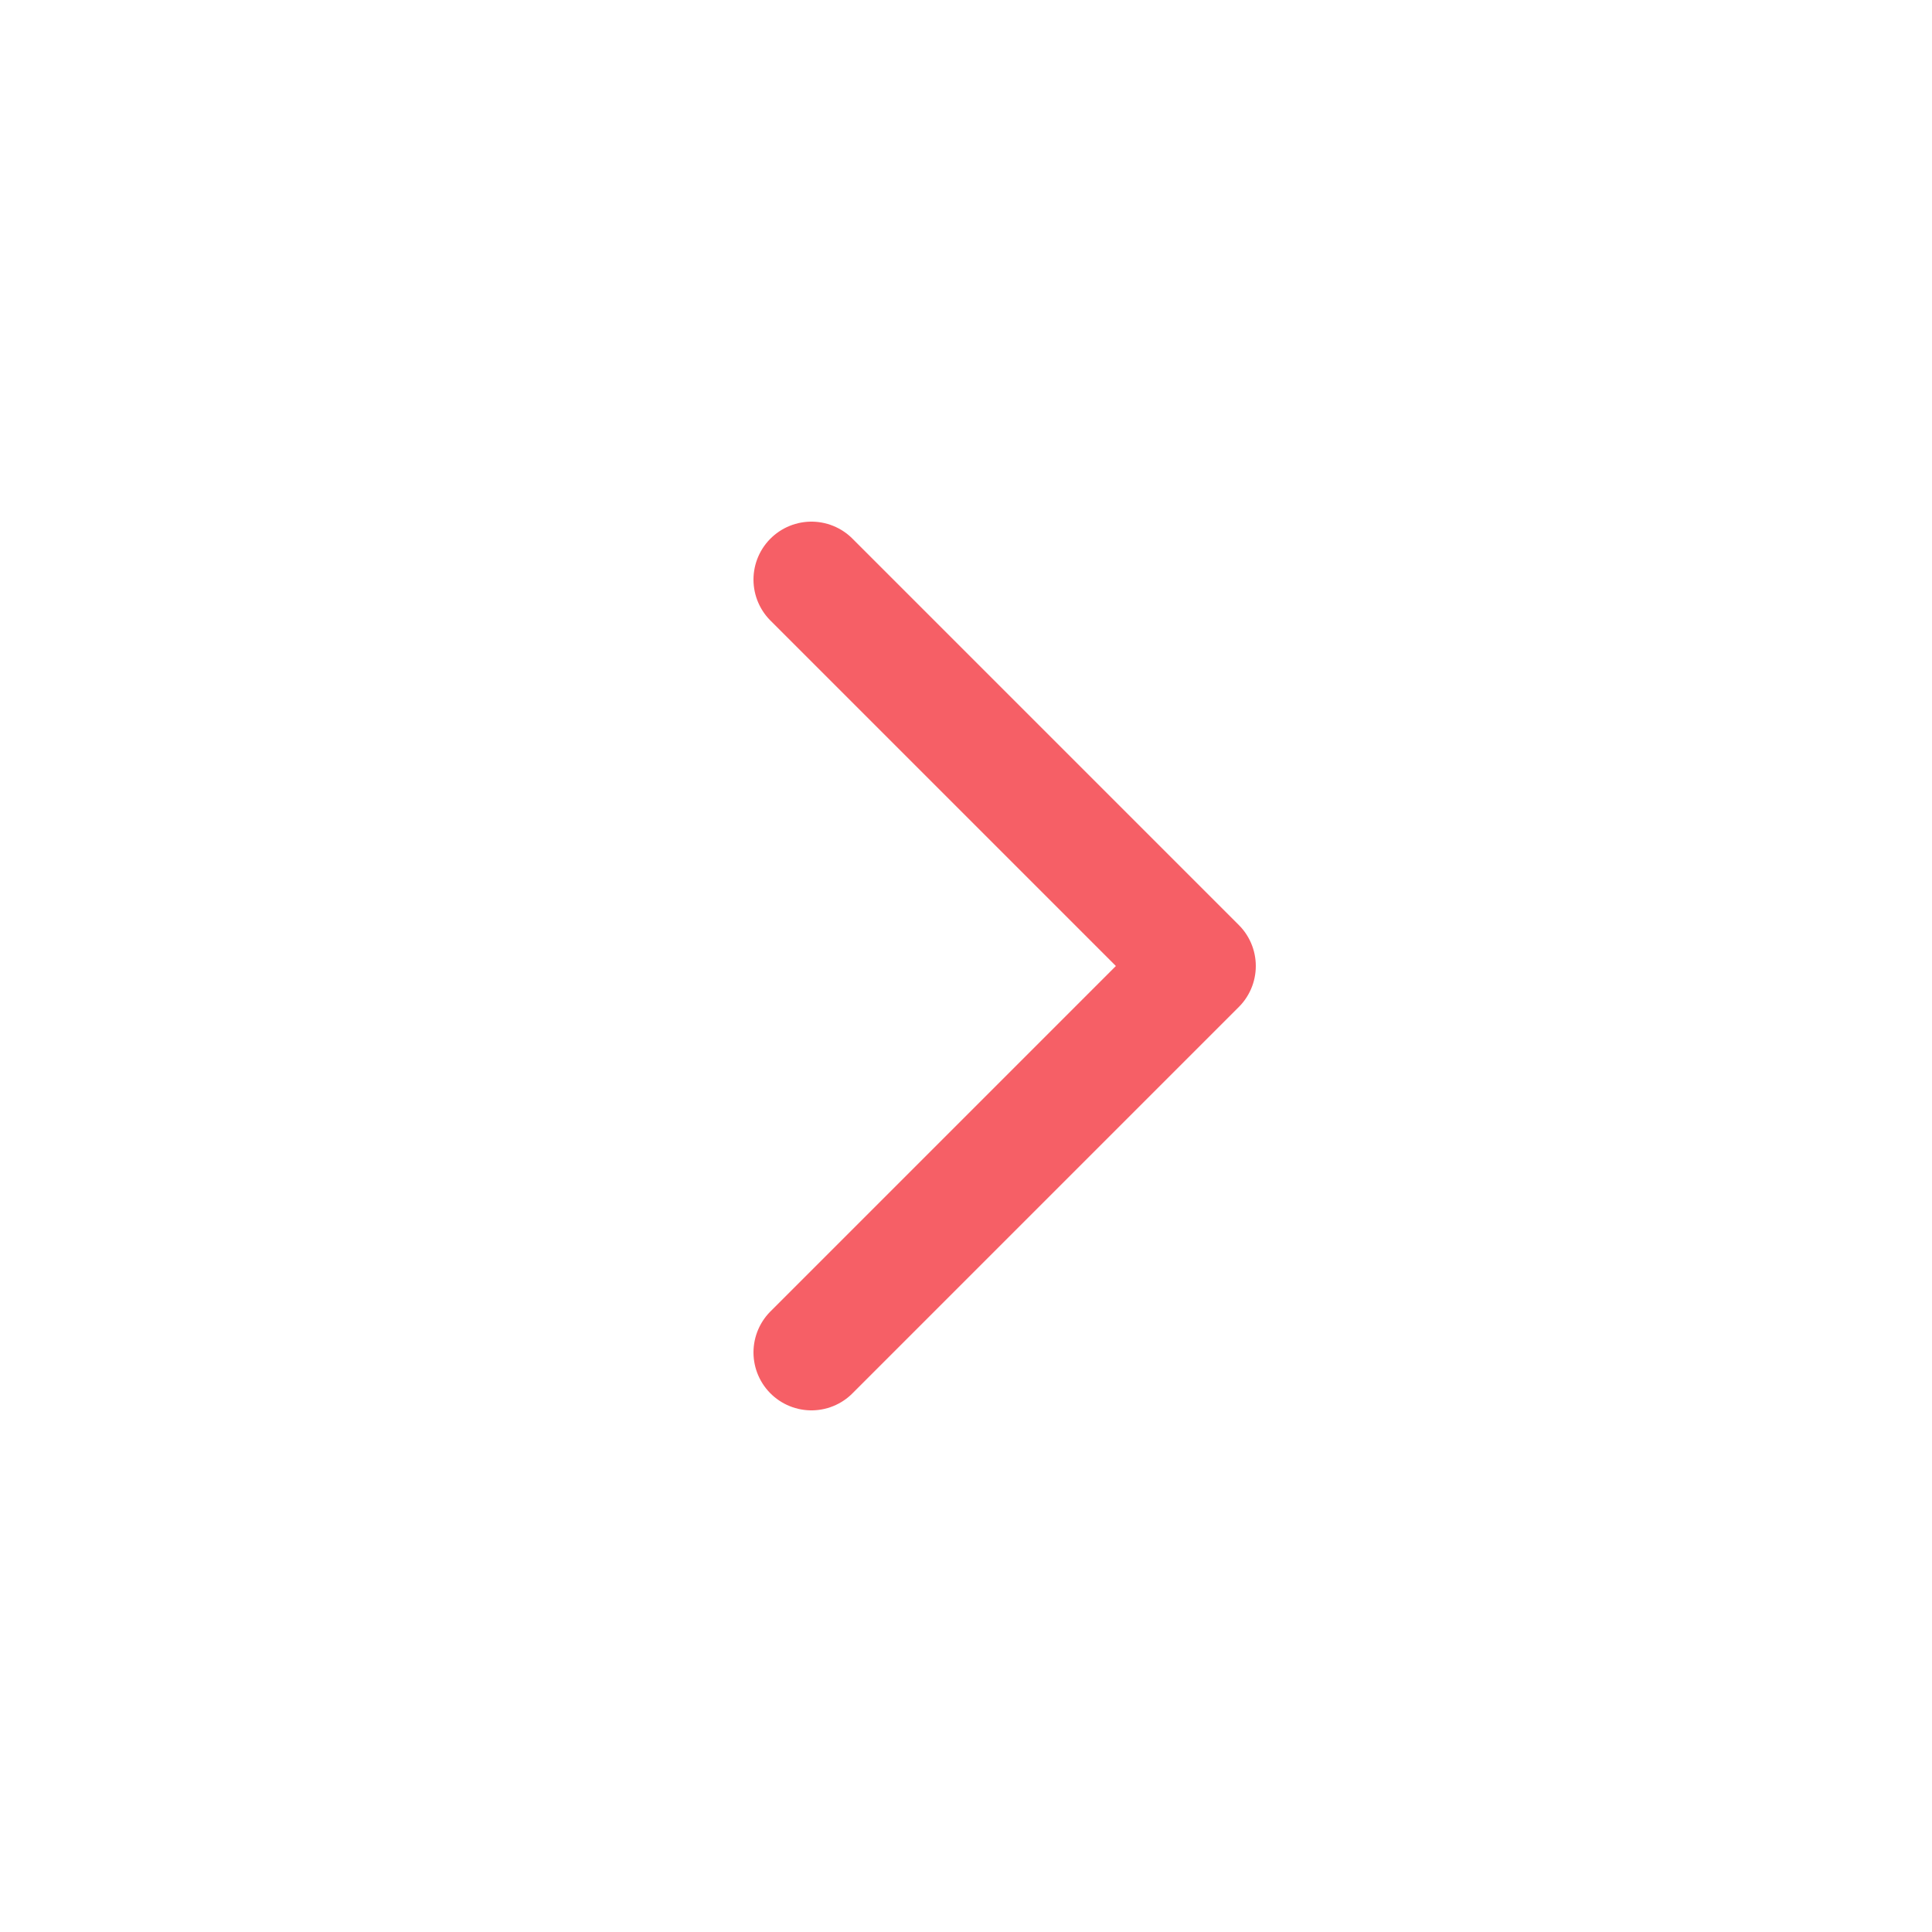
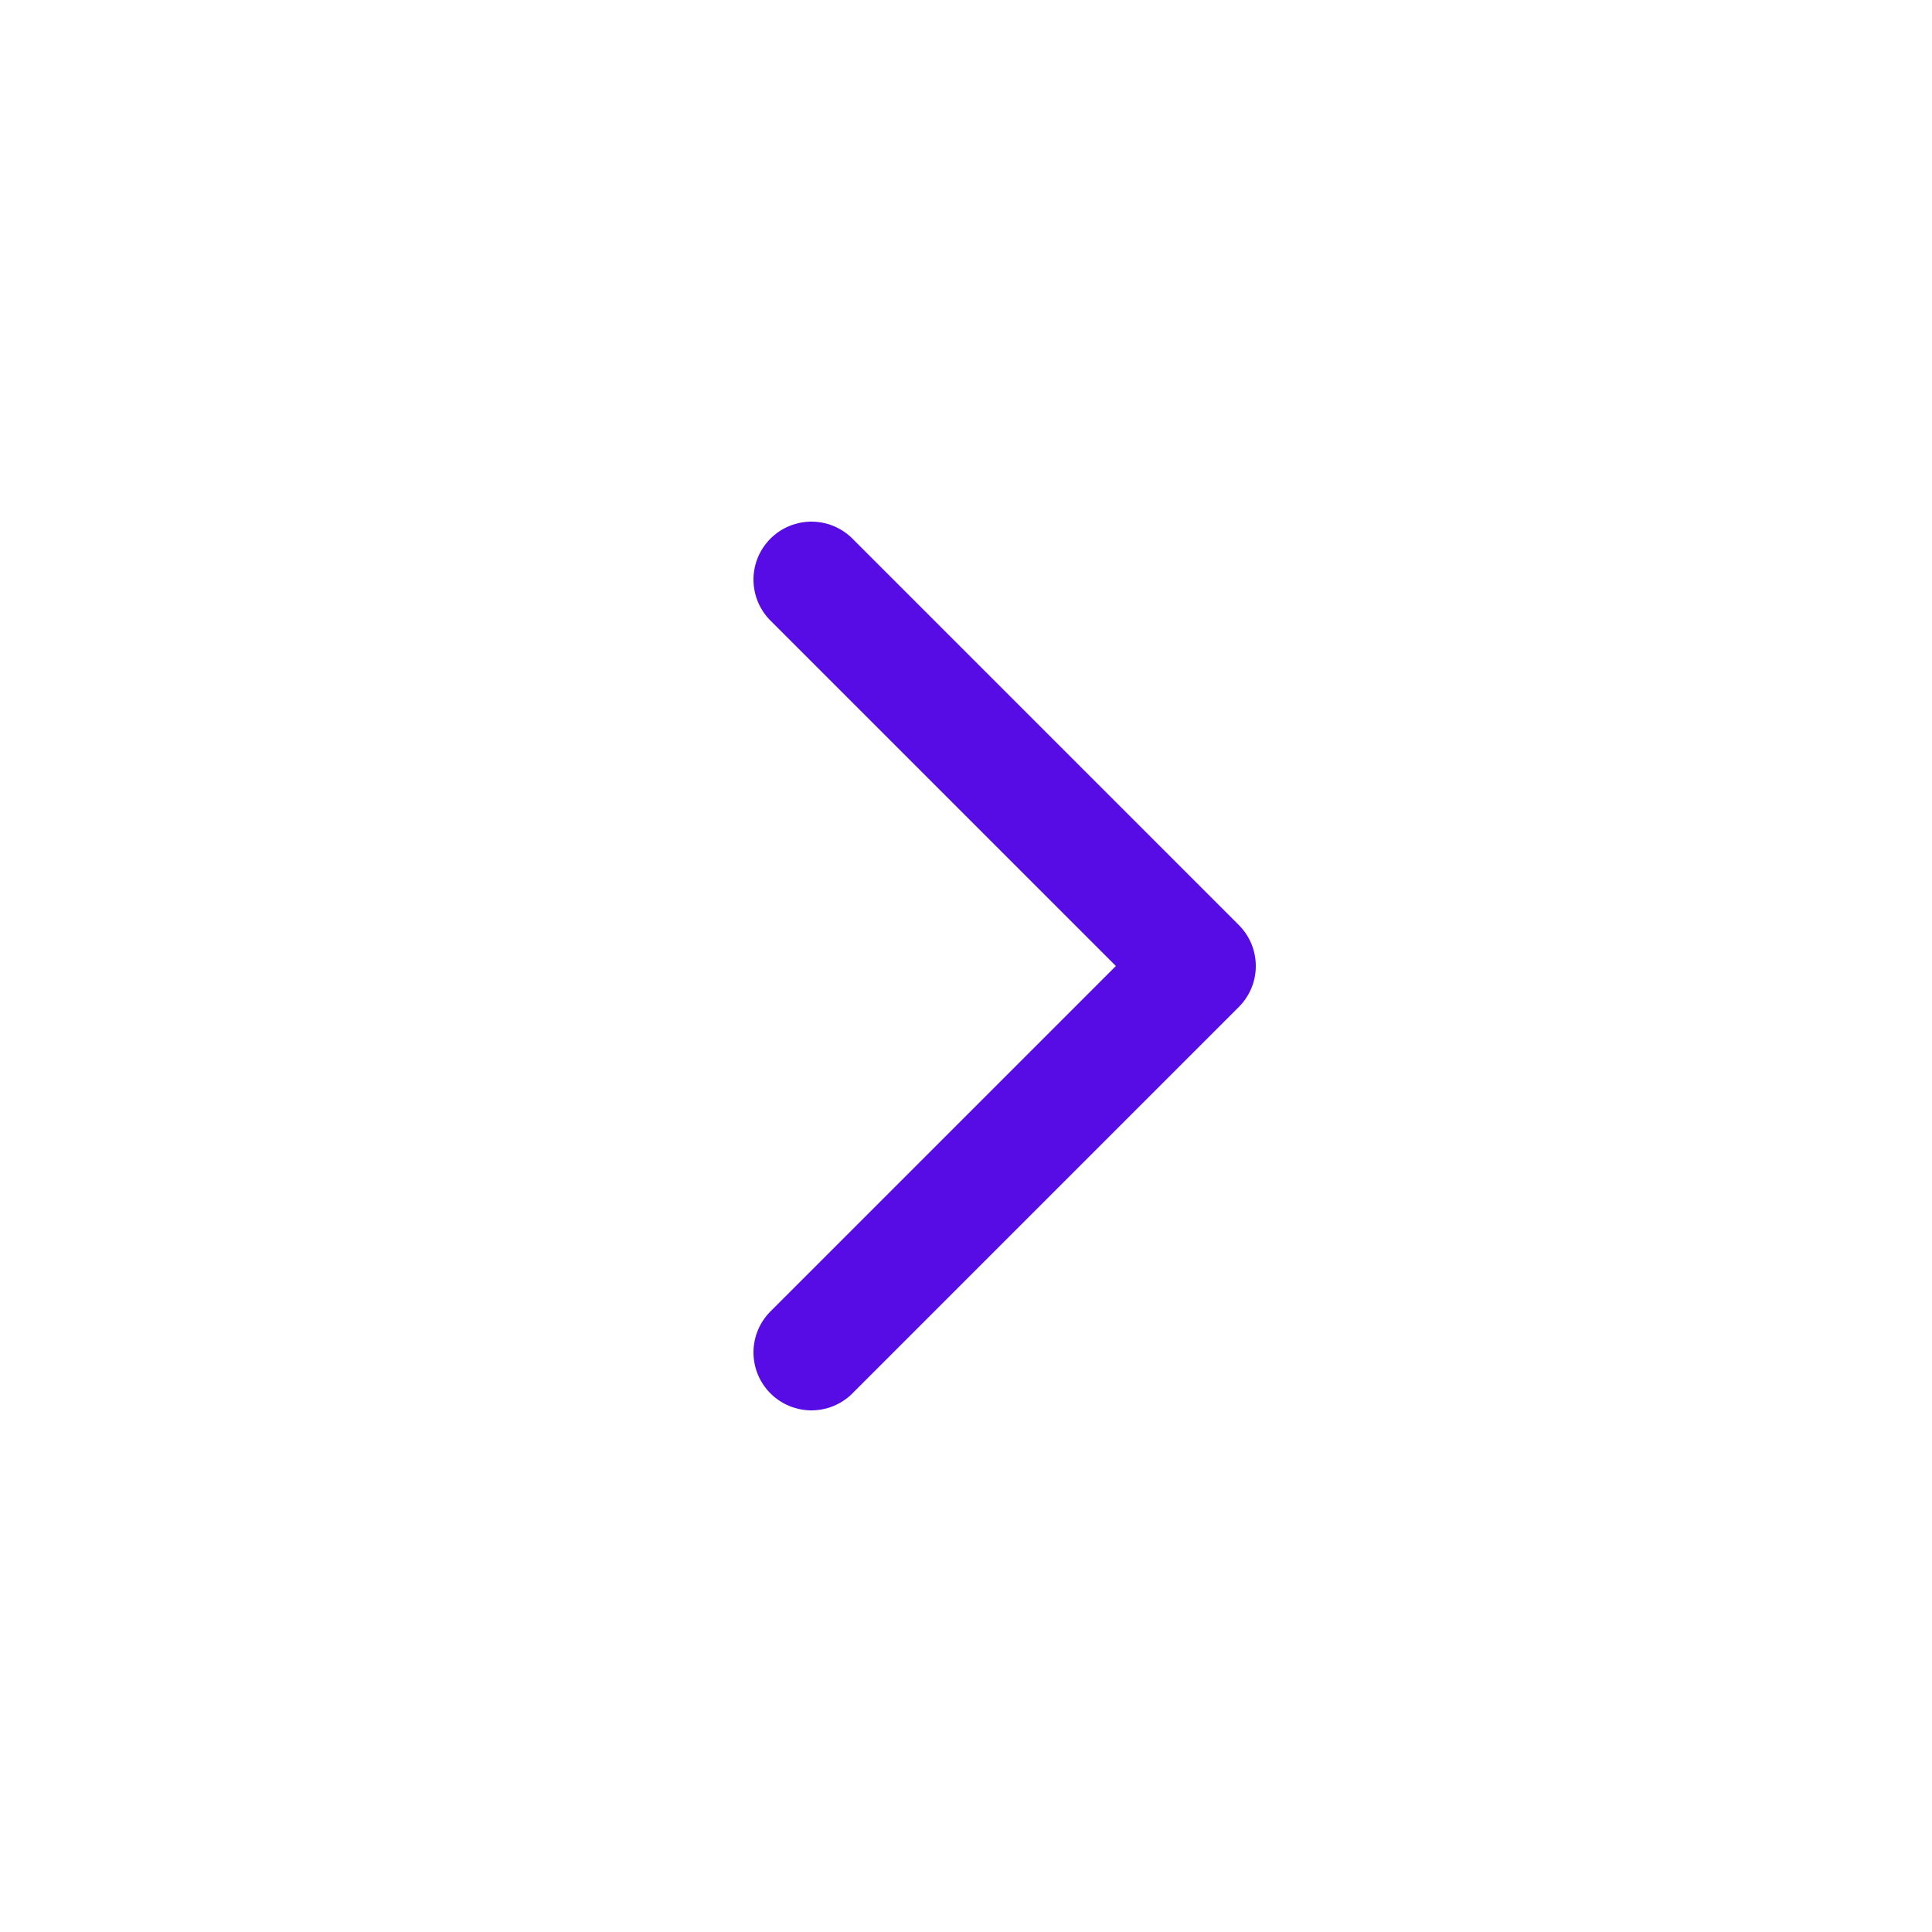
<svg xmlns="http://www.w3.org/2000/svg" width="25" height="25" viewBox="0 0 25 25" fill="none">
  <g id="icon">
-     <path id="Vector" d="M10.5 7.5L15.5 12.5L10.5 17.5" stroke="#F65F66" stroke-width="1.5" stroke-linecap="round" stroke-linejoin="round" />
+     <path id="Vector" d="M10.5 7.5L15.5 12.5L10.5 17.5" stroke="#570be5" stroke-width="1.5" stroke-linecap="round" stroke-linejoin="round" />
  </g>
</svg>
